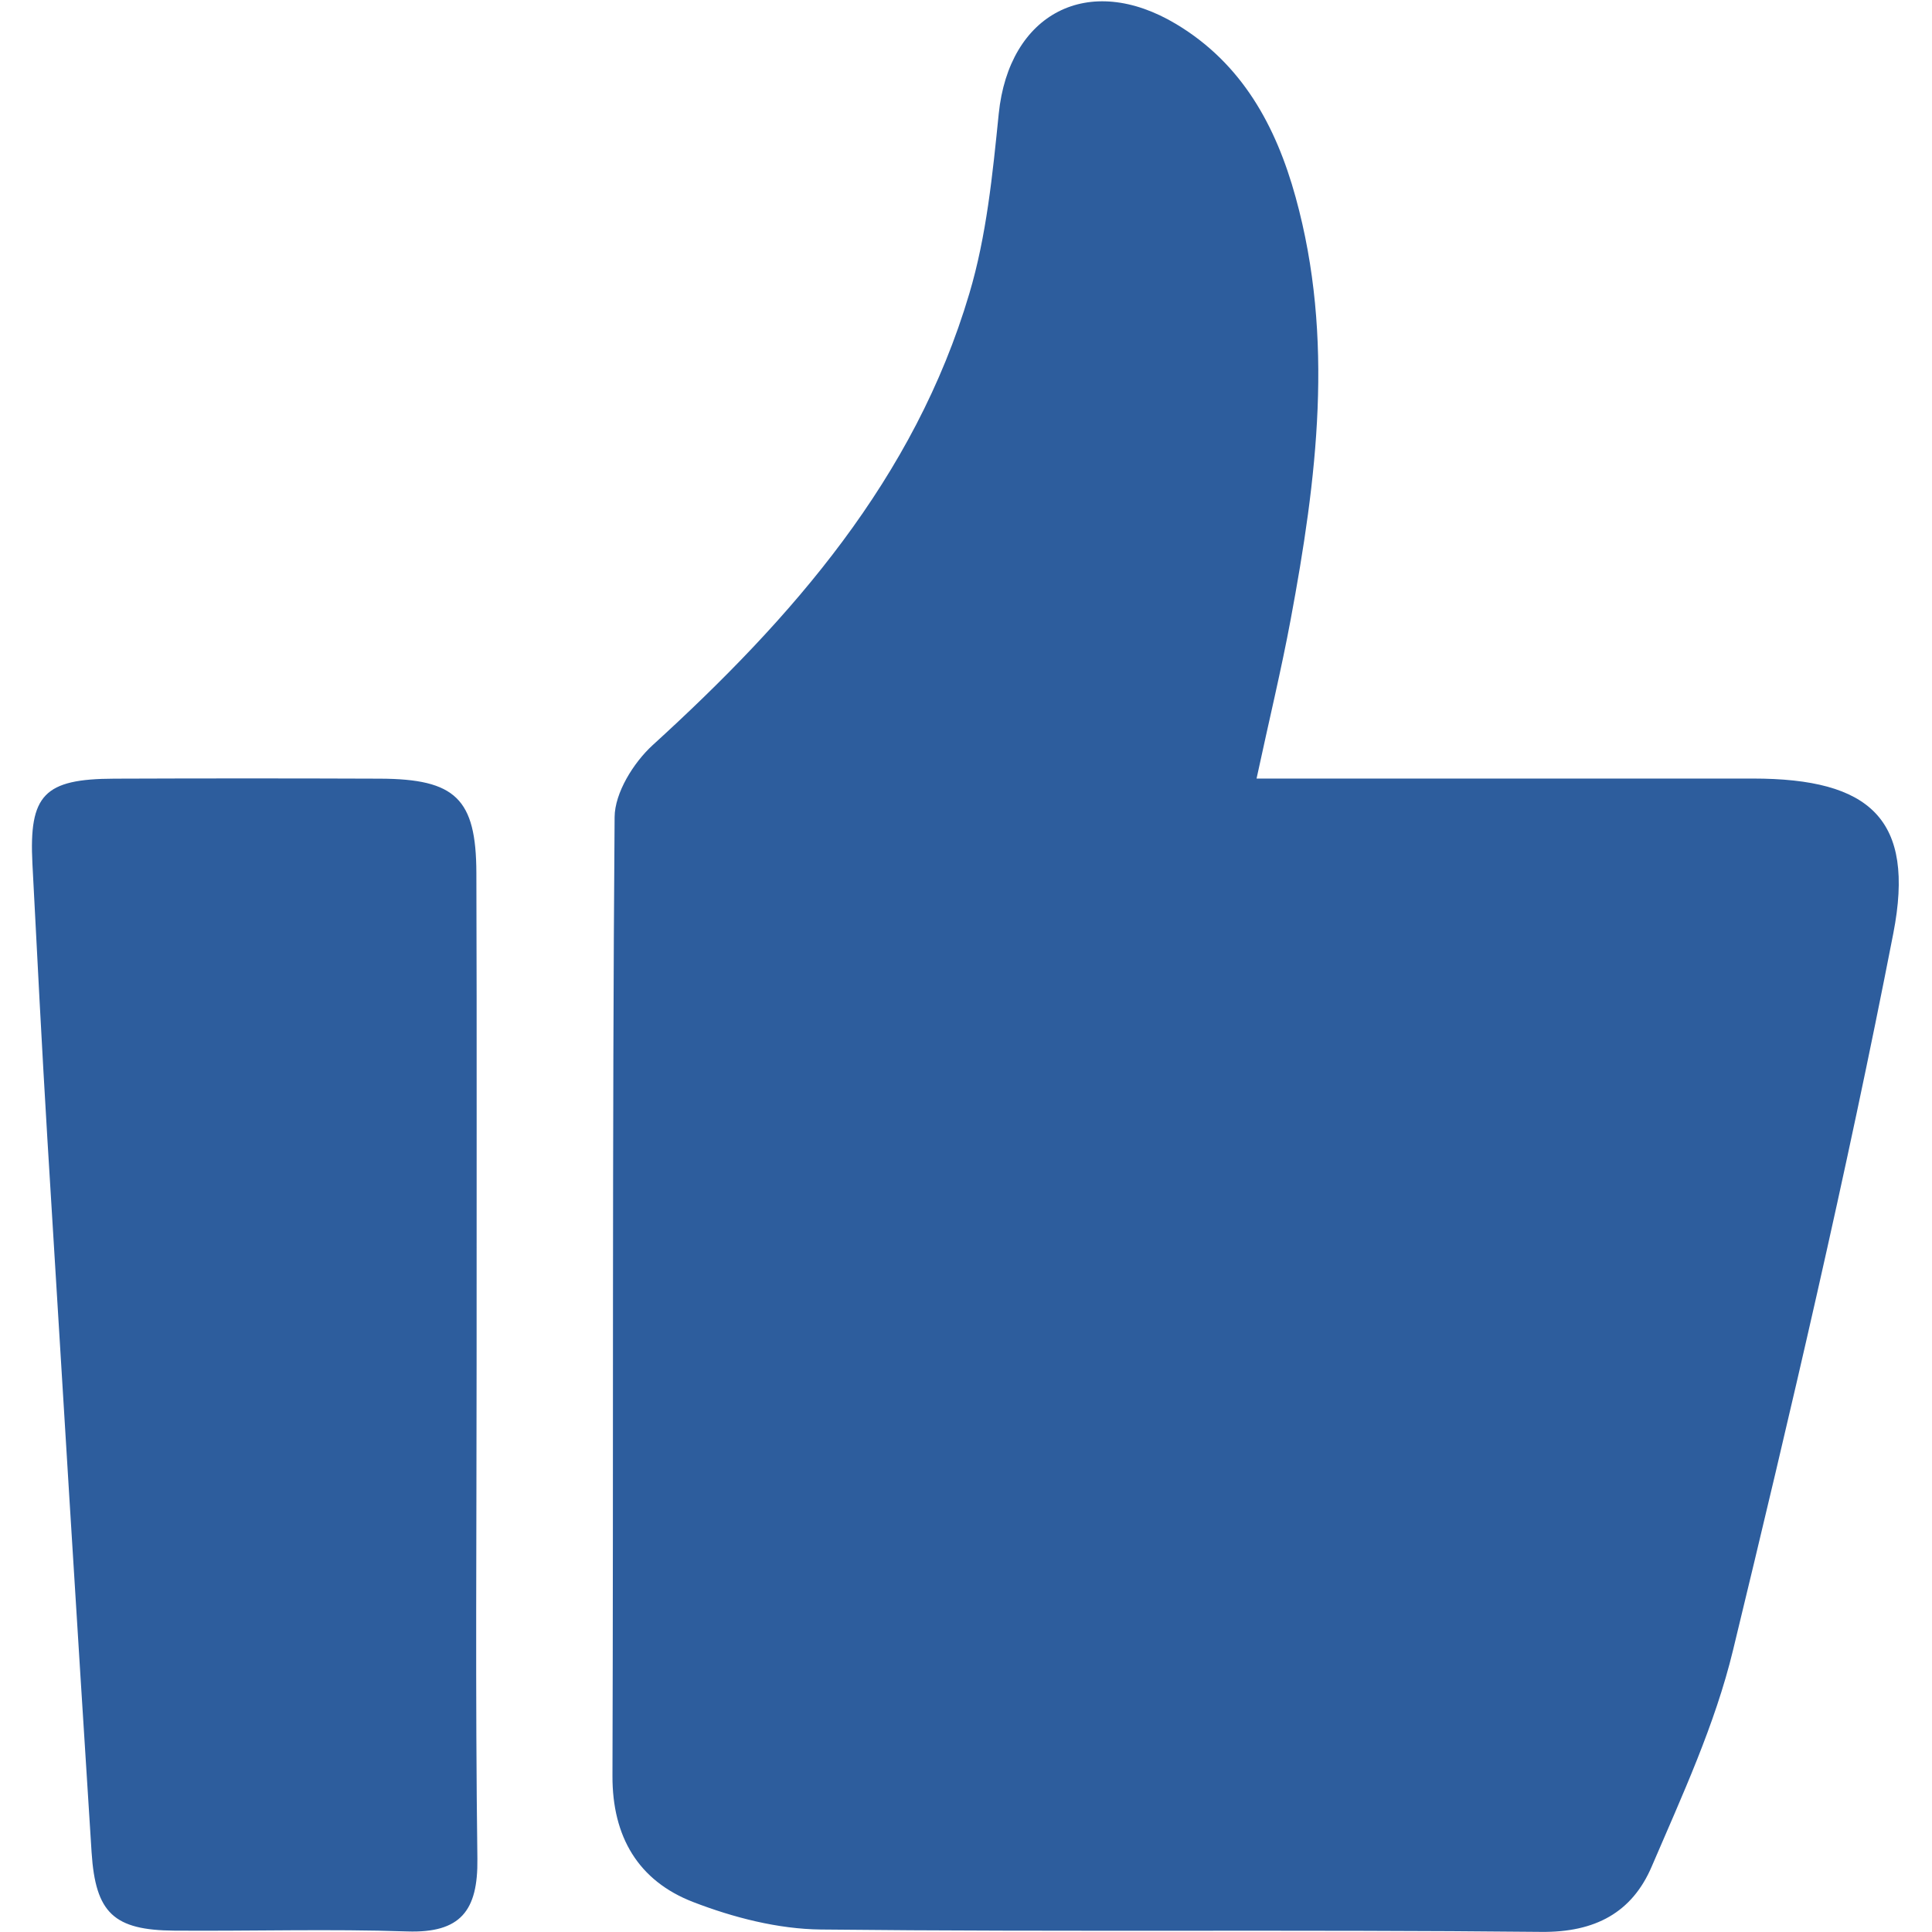
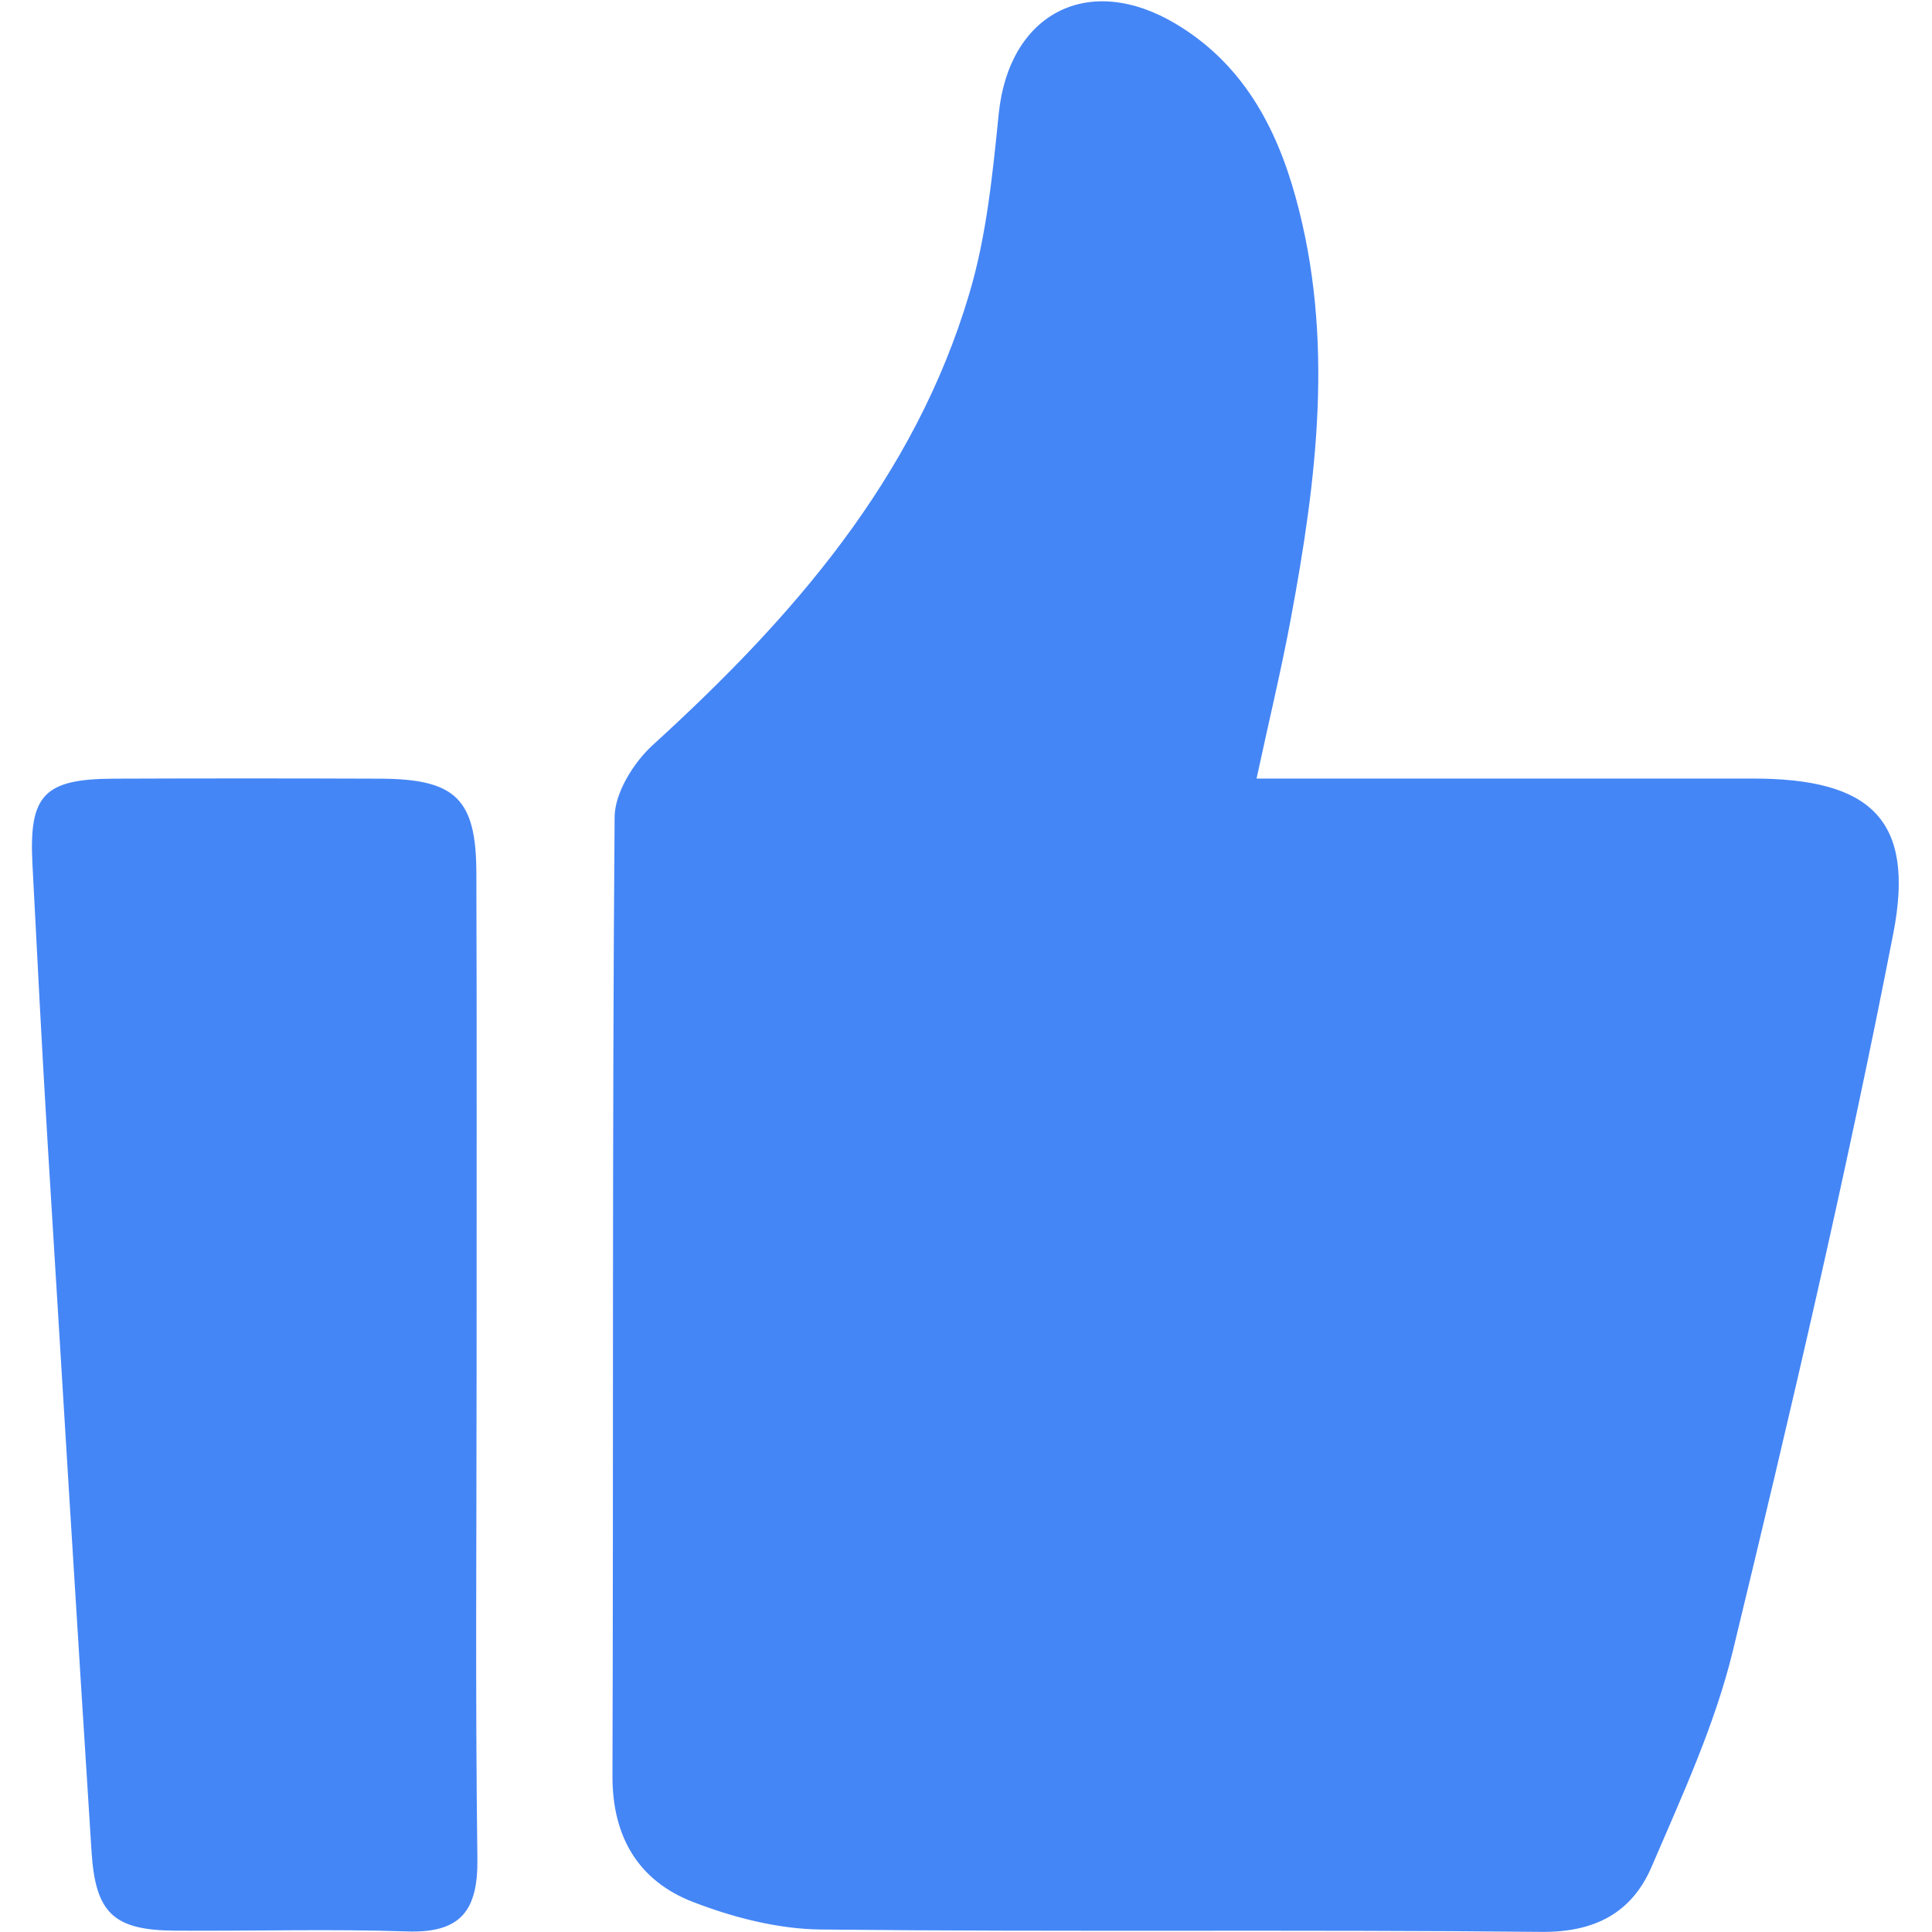
- <svg xmlns="http://www.w3.org/2000/svg" t="1538049168063" class="icon" style="" viewBox="0 0 1024 1024" version="1.1" p-id="9460" width="48" height="48">
+ <svg xmlns="http://www.w3.org/2000/svg" t="1539952878759" class="icon" style="" viewBox="0 0 1024 1024" version="1.1" p-id="4806" width="128" height="128">
  <defs>
    <style type="text/css" />
  </defs>
-   <path d="M666 412.651h263.084c62.135 0 86.198 21.49 74.406 82.068-24.782 127.322-54.413 253.806-84.941 379.871-9.518 39.448-26.997 77.159-43.099 114.692-10.416 24.363-29.93 34.958-58.543 34.659-127.262-1.317-254.524 0.12-381.786-1.257-22.747-0.239-46.451-6.345-67.821-14.606-28.912-11.194-42.8-34.479-42.68-66.864 0.539-169.344-0.18-338.747 1.137-508.091 0.06-12.87 9.997-28.852 20.113-38.131 73.987-67.402 138.815-141.269 167.907-239.44 9.099-30.529 12.331-63.212 15.564-95.177 5.387-53.275 47.589-75.483 94.1-47.589 34.838 20.891 52.856 53.934 63.272 91.765 20.652 74.825 11.254 149.41-2.634 223.816-4.968 26.698-11.373 53.096-18.078 84.283zM252.607 723.922c0 87.096-0.718 174.192 0.419 261.288 0.359 27.476-8.859 39.448-37.233 38.49-41.064-1.377-82.188-0.12-123.311-0.419-32.145-0.239-41.842-9.278-43.937-41.483-8.021-125.885-15.743-251.771-23.405-377.656-2.933-48.726-5.447-97.572-7.961-146.417-1.856-36.515 6.166-44.895 43.398-45.015 46.99-0.18 93.98-0.18 140.91 0 39.927 0.18 50.881 10.595 51.001 49.923 0.299 87.096 0.06 174.192 0.12 261.288z" fill="#2d5d9d" p-id="9461" />
+   <path d="M666 412.651h263.084c62.135 0 86.198 21.49 74.406 82.068-24.782 127.322-54.413 253.806-84.941 379.871-9.518 39.448-26.997 77.159-43.099 114.692-10.416 24.363-29.93 34.958-58.543 34.659-127.262-1.317-254.524 0.12-381.786-1.257-22.747-0.239-46.451-6.345-67.821-14.606-28.912-11.194-42.8-34.479-42.68-66.864 0.539-169.344-0.18-338.747 1.137-508.091 0.06-12.87 9.997-28.852 20.113-38.131 73.987-67.402 138.815-141.269 167.907-239.44 9.099-30.529 12.331-63.212 15.564-95.177 5.387-53.275 47.589-75.483 94.1-47.589 34.838 20.891 52.856 53.934 63.272 91.765 20.652 74.825 11.254 149.41-2.634 223.816-4.968 26.698-11.373 53.096-18.078 84.283zM252.607 723.922c0 87.096-0.718 174.192 0.419 261.288 0.359 27.476-8.859 39.448-37.233 38.49-41.064-1.377-82.188-0.12-123.311-0.419-32.145-0.239-41.842-9.278-43.937-41.483-8.021-125.885-15.743-251.771-23.405-377.656-2.933-48.726-5.447-97.572-7.961-146.417-1.856-36.515 6.166-44.895 43.398-45.015 46.99-0.18 93.98-0.18 140.91 0 39.927 0.18 50.881 10.595 51.001 49.923 0.299 87.096 0.06 174.192 0.12 261.288z" fill="#4586f6" p-id="4807" />
</svg>
